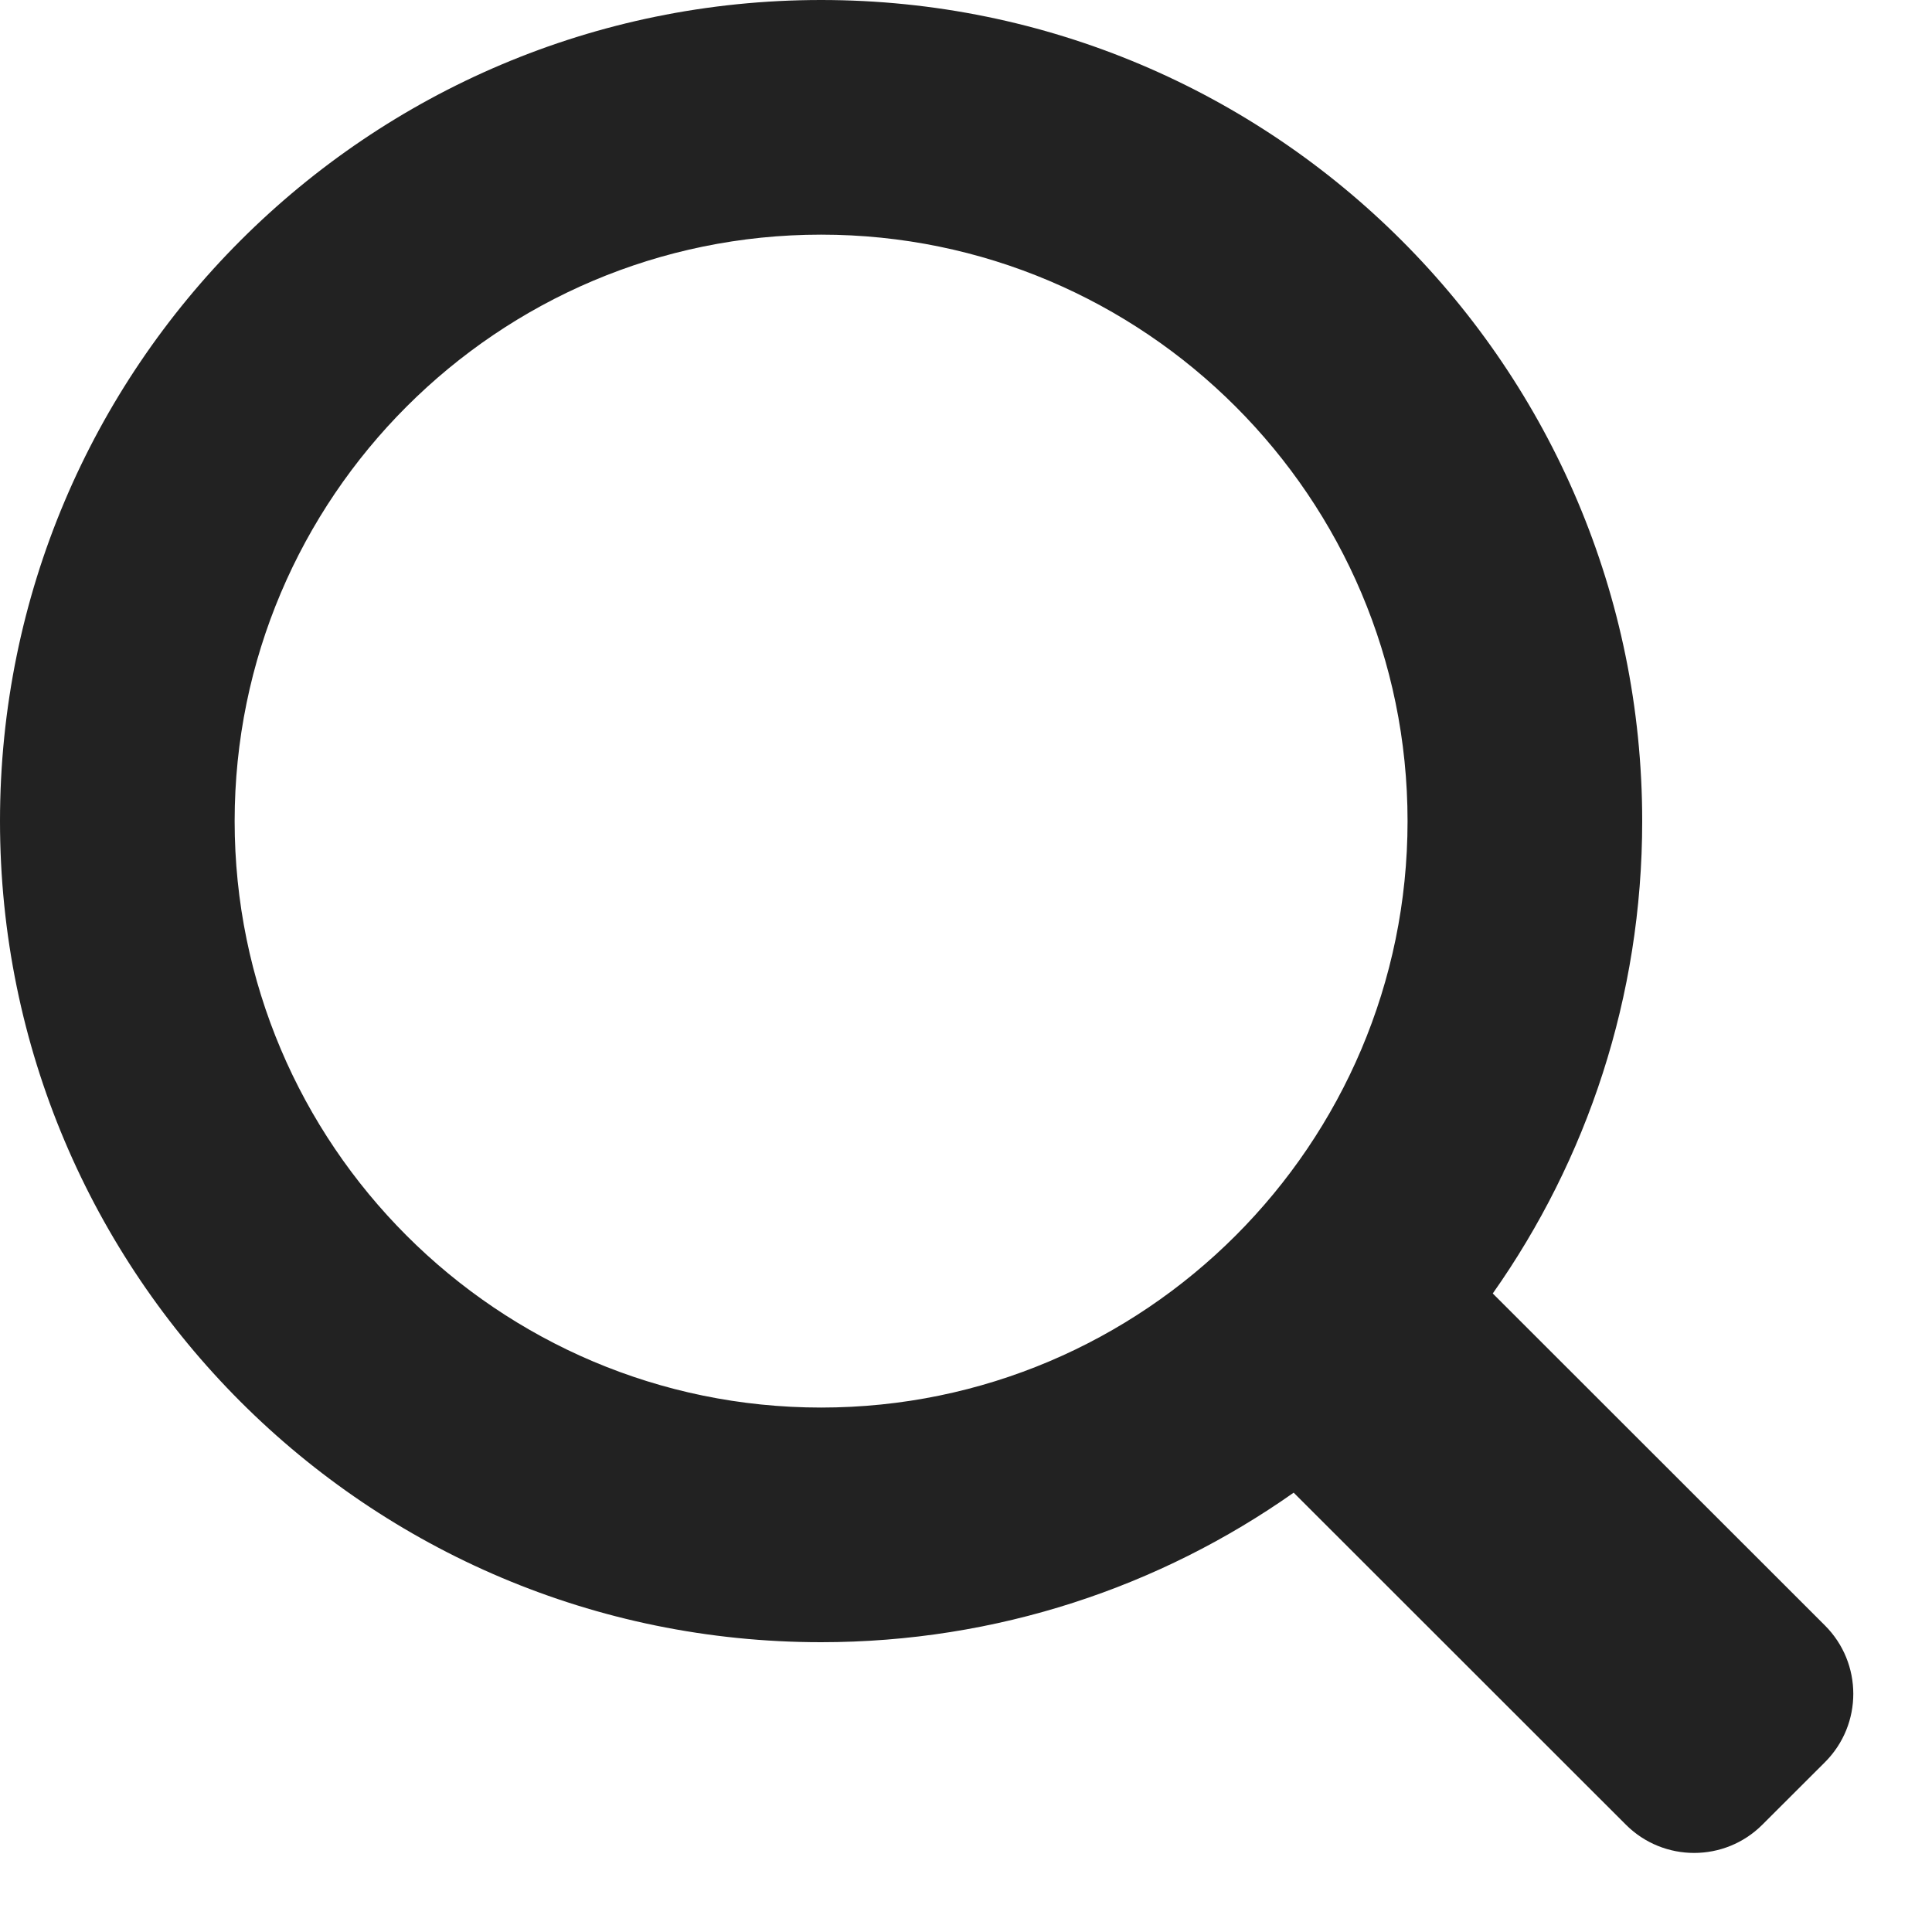
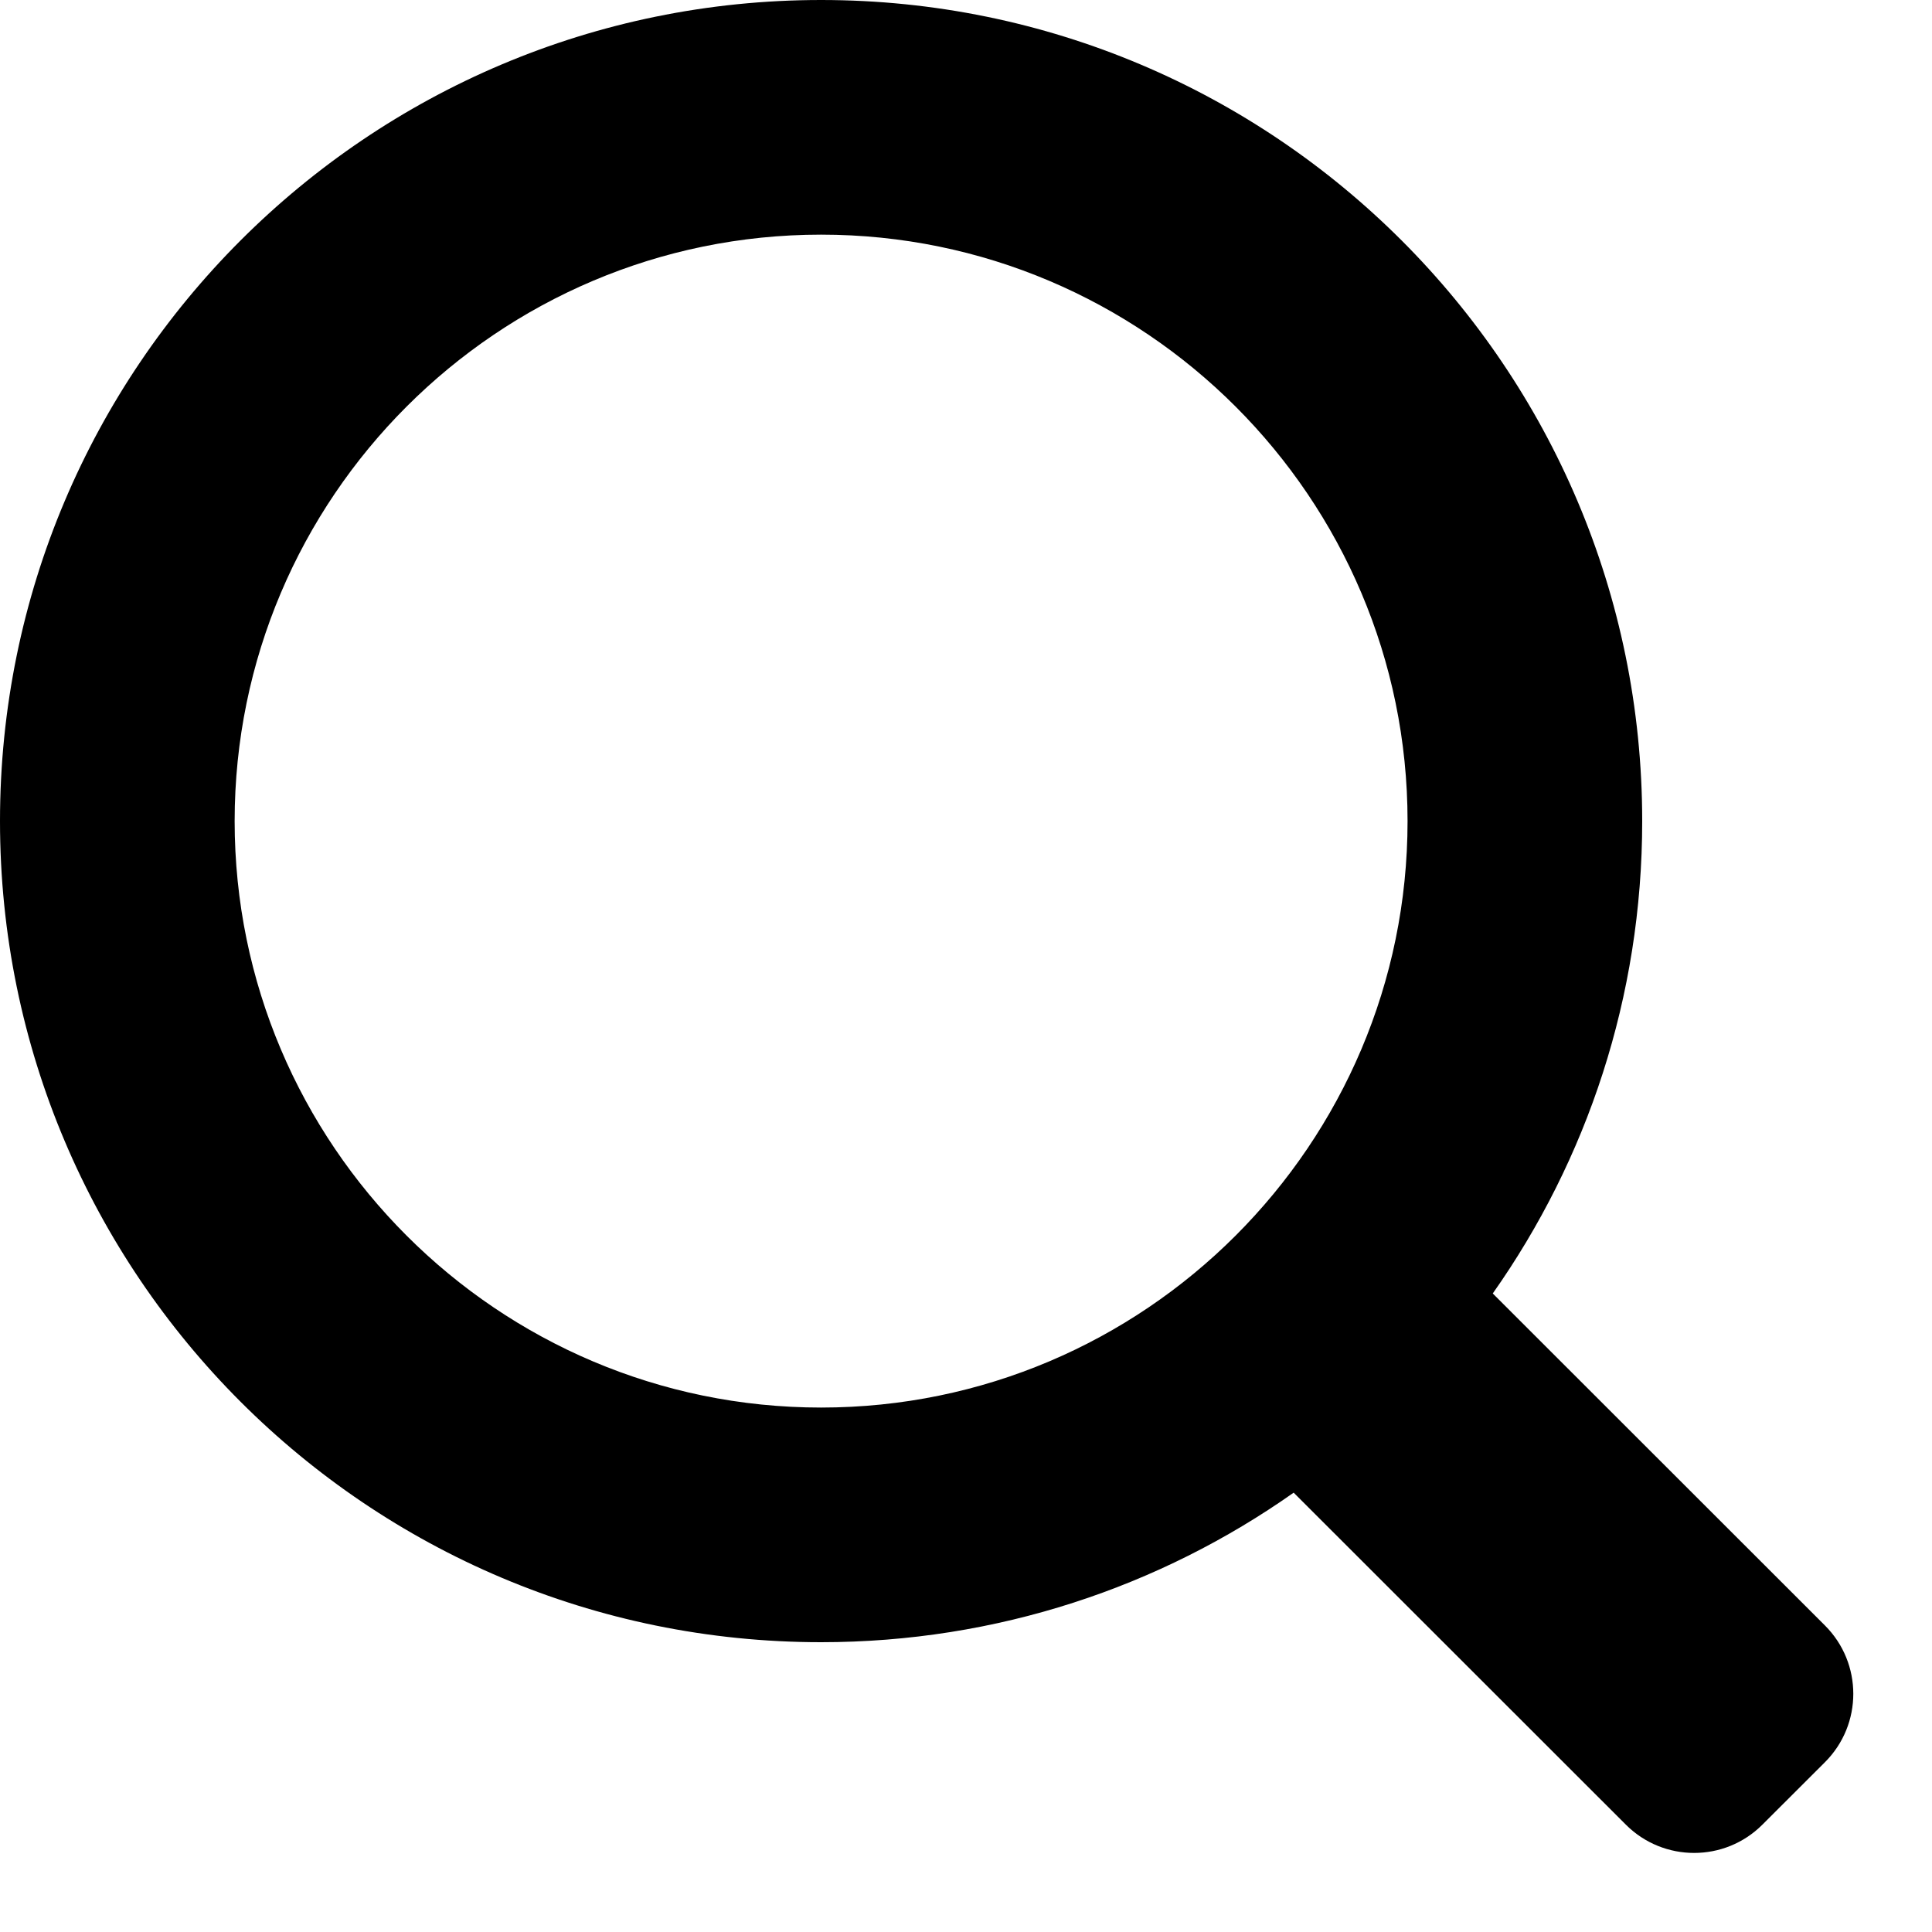
- <svg xmlns="http://www.w3.org/2000/svg" width="20" height="20" viewBox="0 0 20 20" fill="none">
-   <path fill-rule="evenodd" clip-rule="evenodd" d="M0 8.5C0 3.806 3.806 0 8.5 0C13.194 0 17 3.806 17 8.5C17 10.32 16.428 12.007 15.453 13.39L18.892 16.827C19.283 17.218 19.283 17.851 18.892 18.242L18.244 18.889C17.854 19.279 17.221 19.279 16.831 18.889L13.392 15.452C12.008 16.427 10.321 17 8.5 17C3.806 17 0 13.194 0 8.5ZM8.5 14.571C5.152 14.571 2.429 11.848 2.429 8.5C2.429 5.152 5.152 2.429 8.5 2.429C11.848 2.429 14.571 5.152 14.571 8.5C14.571 11.848 11.848 14.571 8.5 14.571Z" fill="#222222" />
+ <svg xmlns="http://www.w3.org/2000/svg" viewBox="0 0 20 20">
+   <path fill-rule="evenodd" clip-rule="evenodd" d="M0 8.5C0 3.806 3.806 0 8.5 0C13.194 0 17 3.806 17 8.5C17 10.32 16.428 12.007 15.453 13.39L18.892 16.827C19.283 17.218 19.283 17.851 18.892 18.242L18.244 18.889C17.854 19.279 17.221 19.279 16.831 18.889L13.392 15.452C12.008 16.427 10.321 17 8.5 17C3.806 17 0 13.194 0 8.5ZM8.5 14.571C5.152 14.571 2.429 11.848 2.429 8.5C2.429 5.152 5.152 2.429 8.5 2.429C11.848 2.429 14.571 5.152 14.571 8.5C14.571 11.848 11.848 14.571 8.5 14.571Z" />
</svg>
